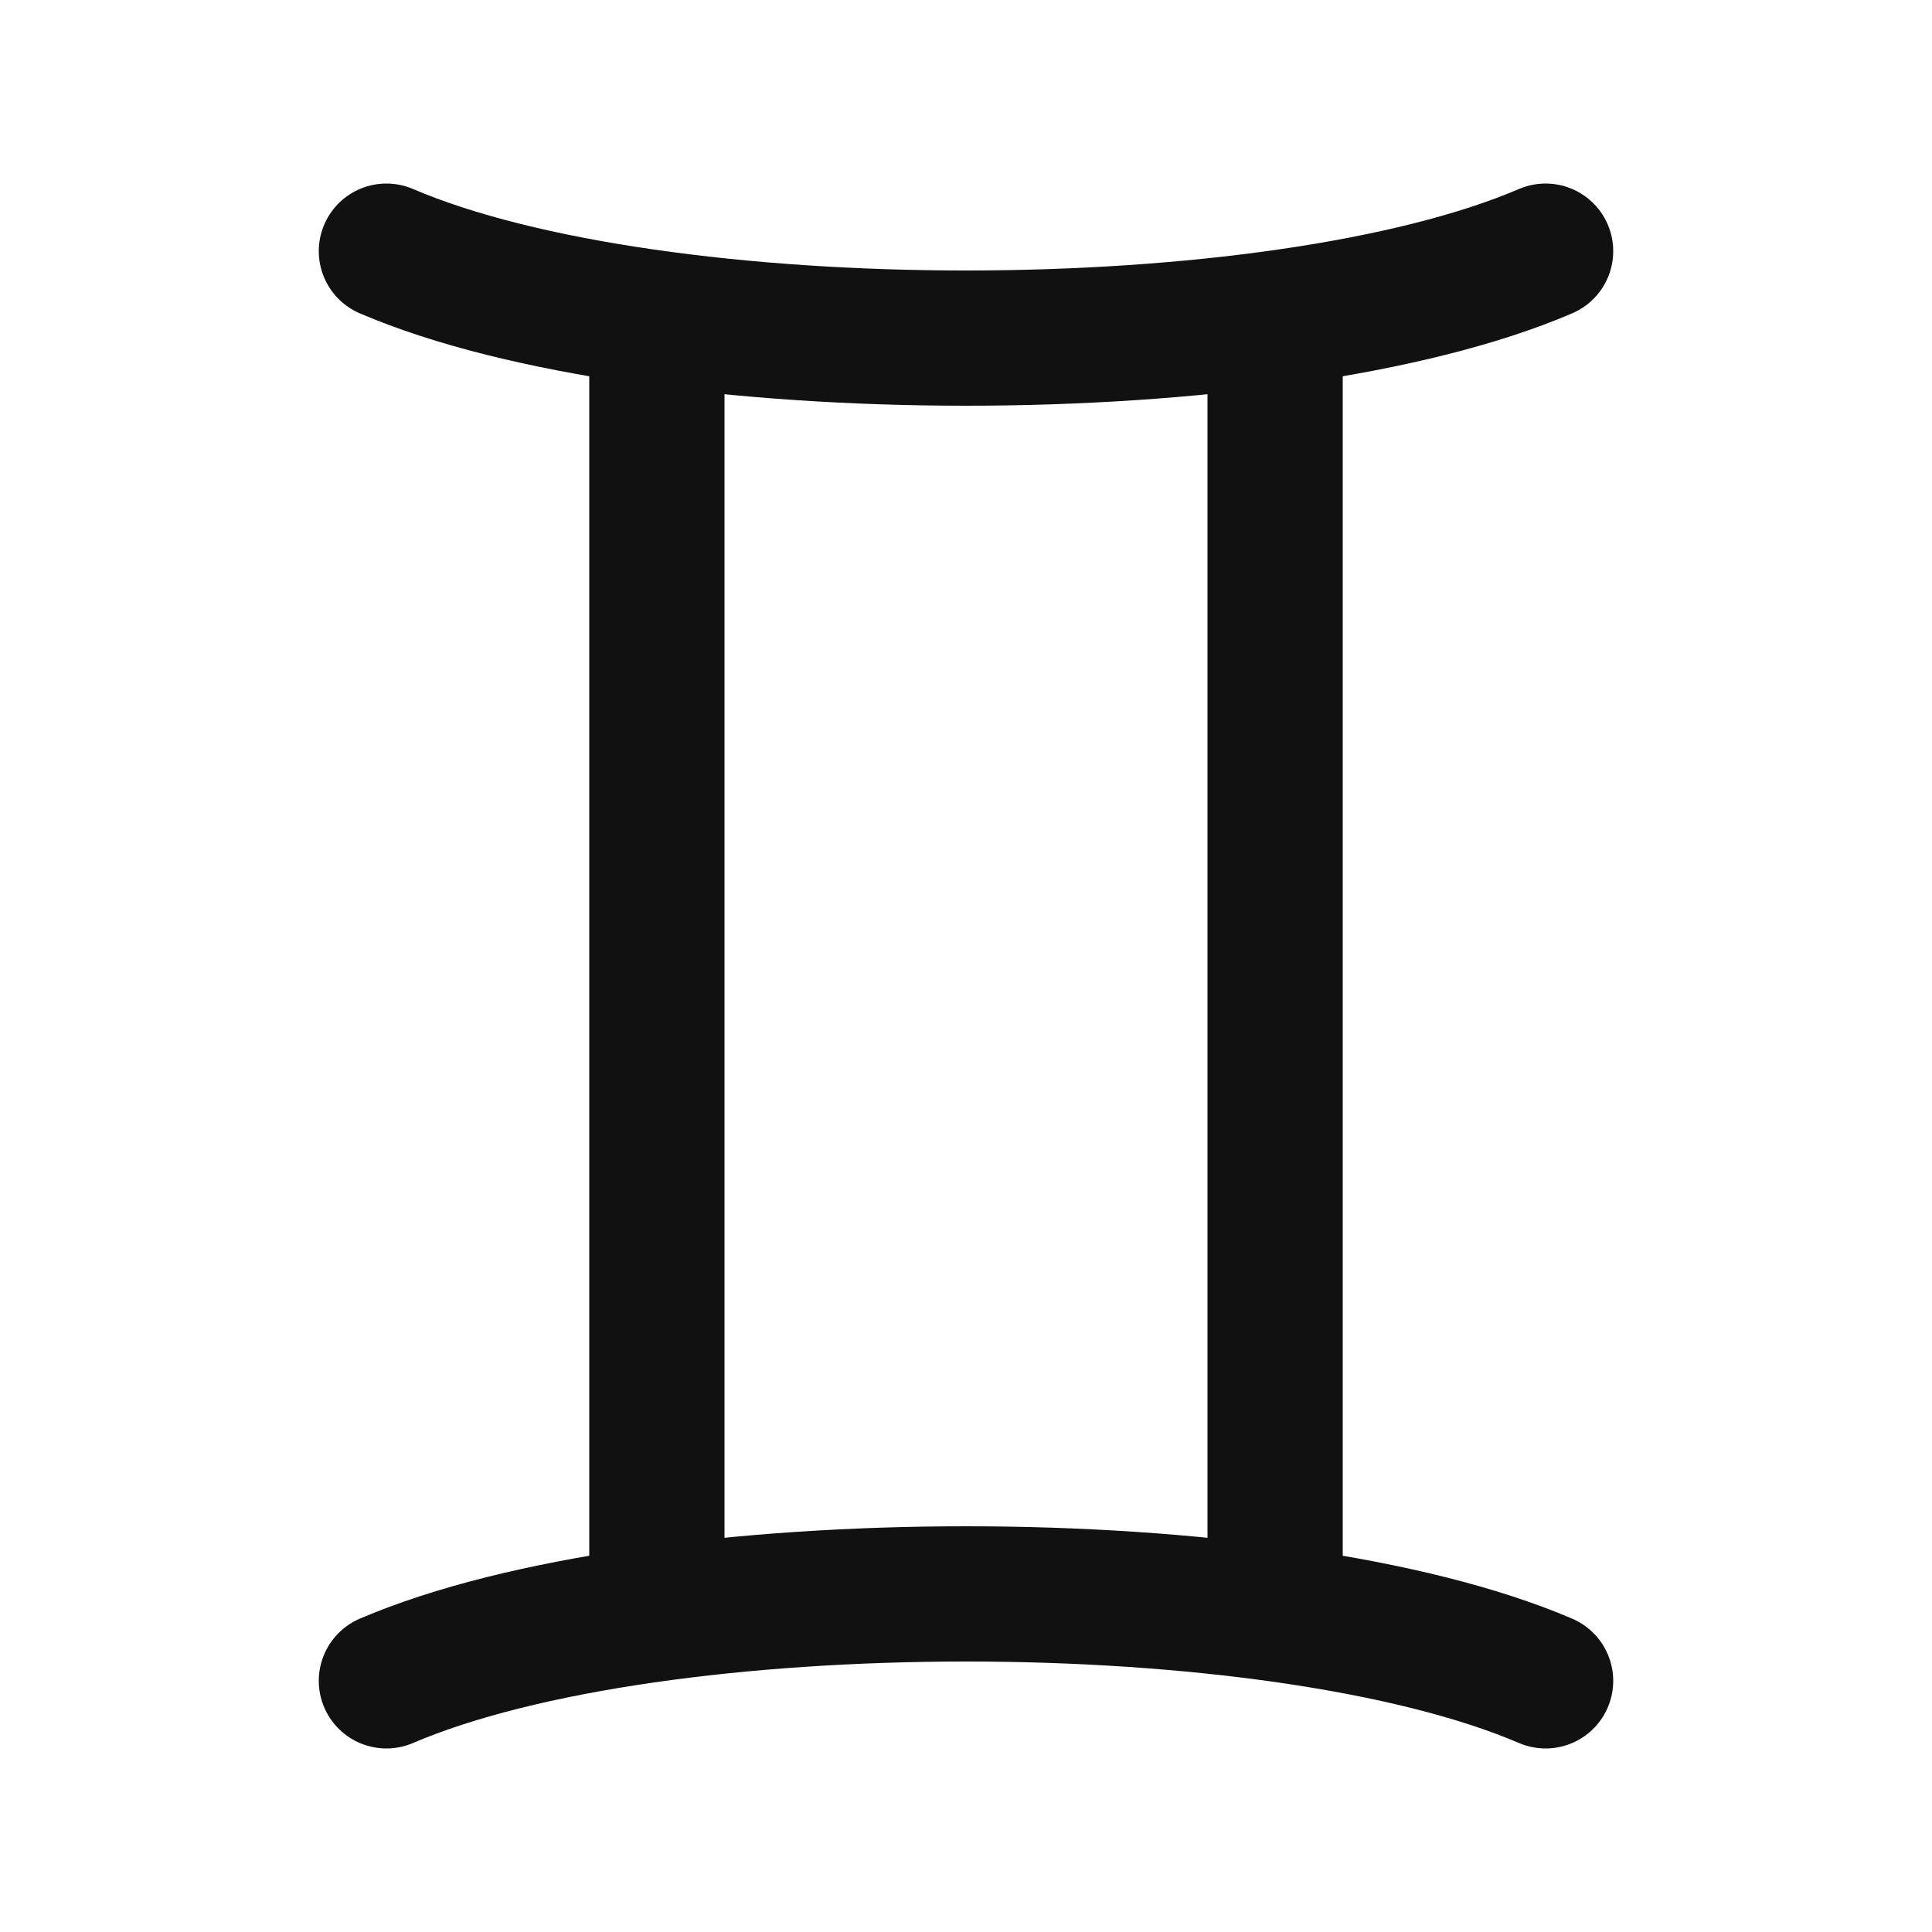
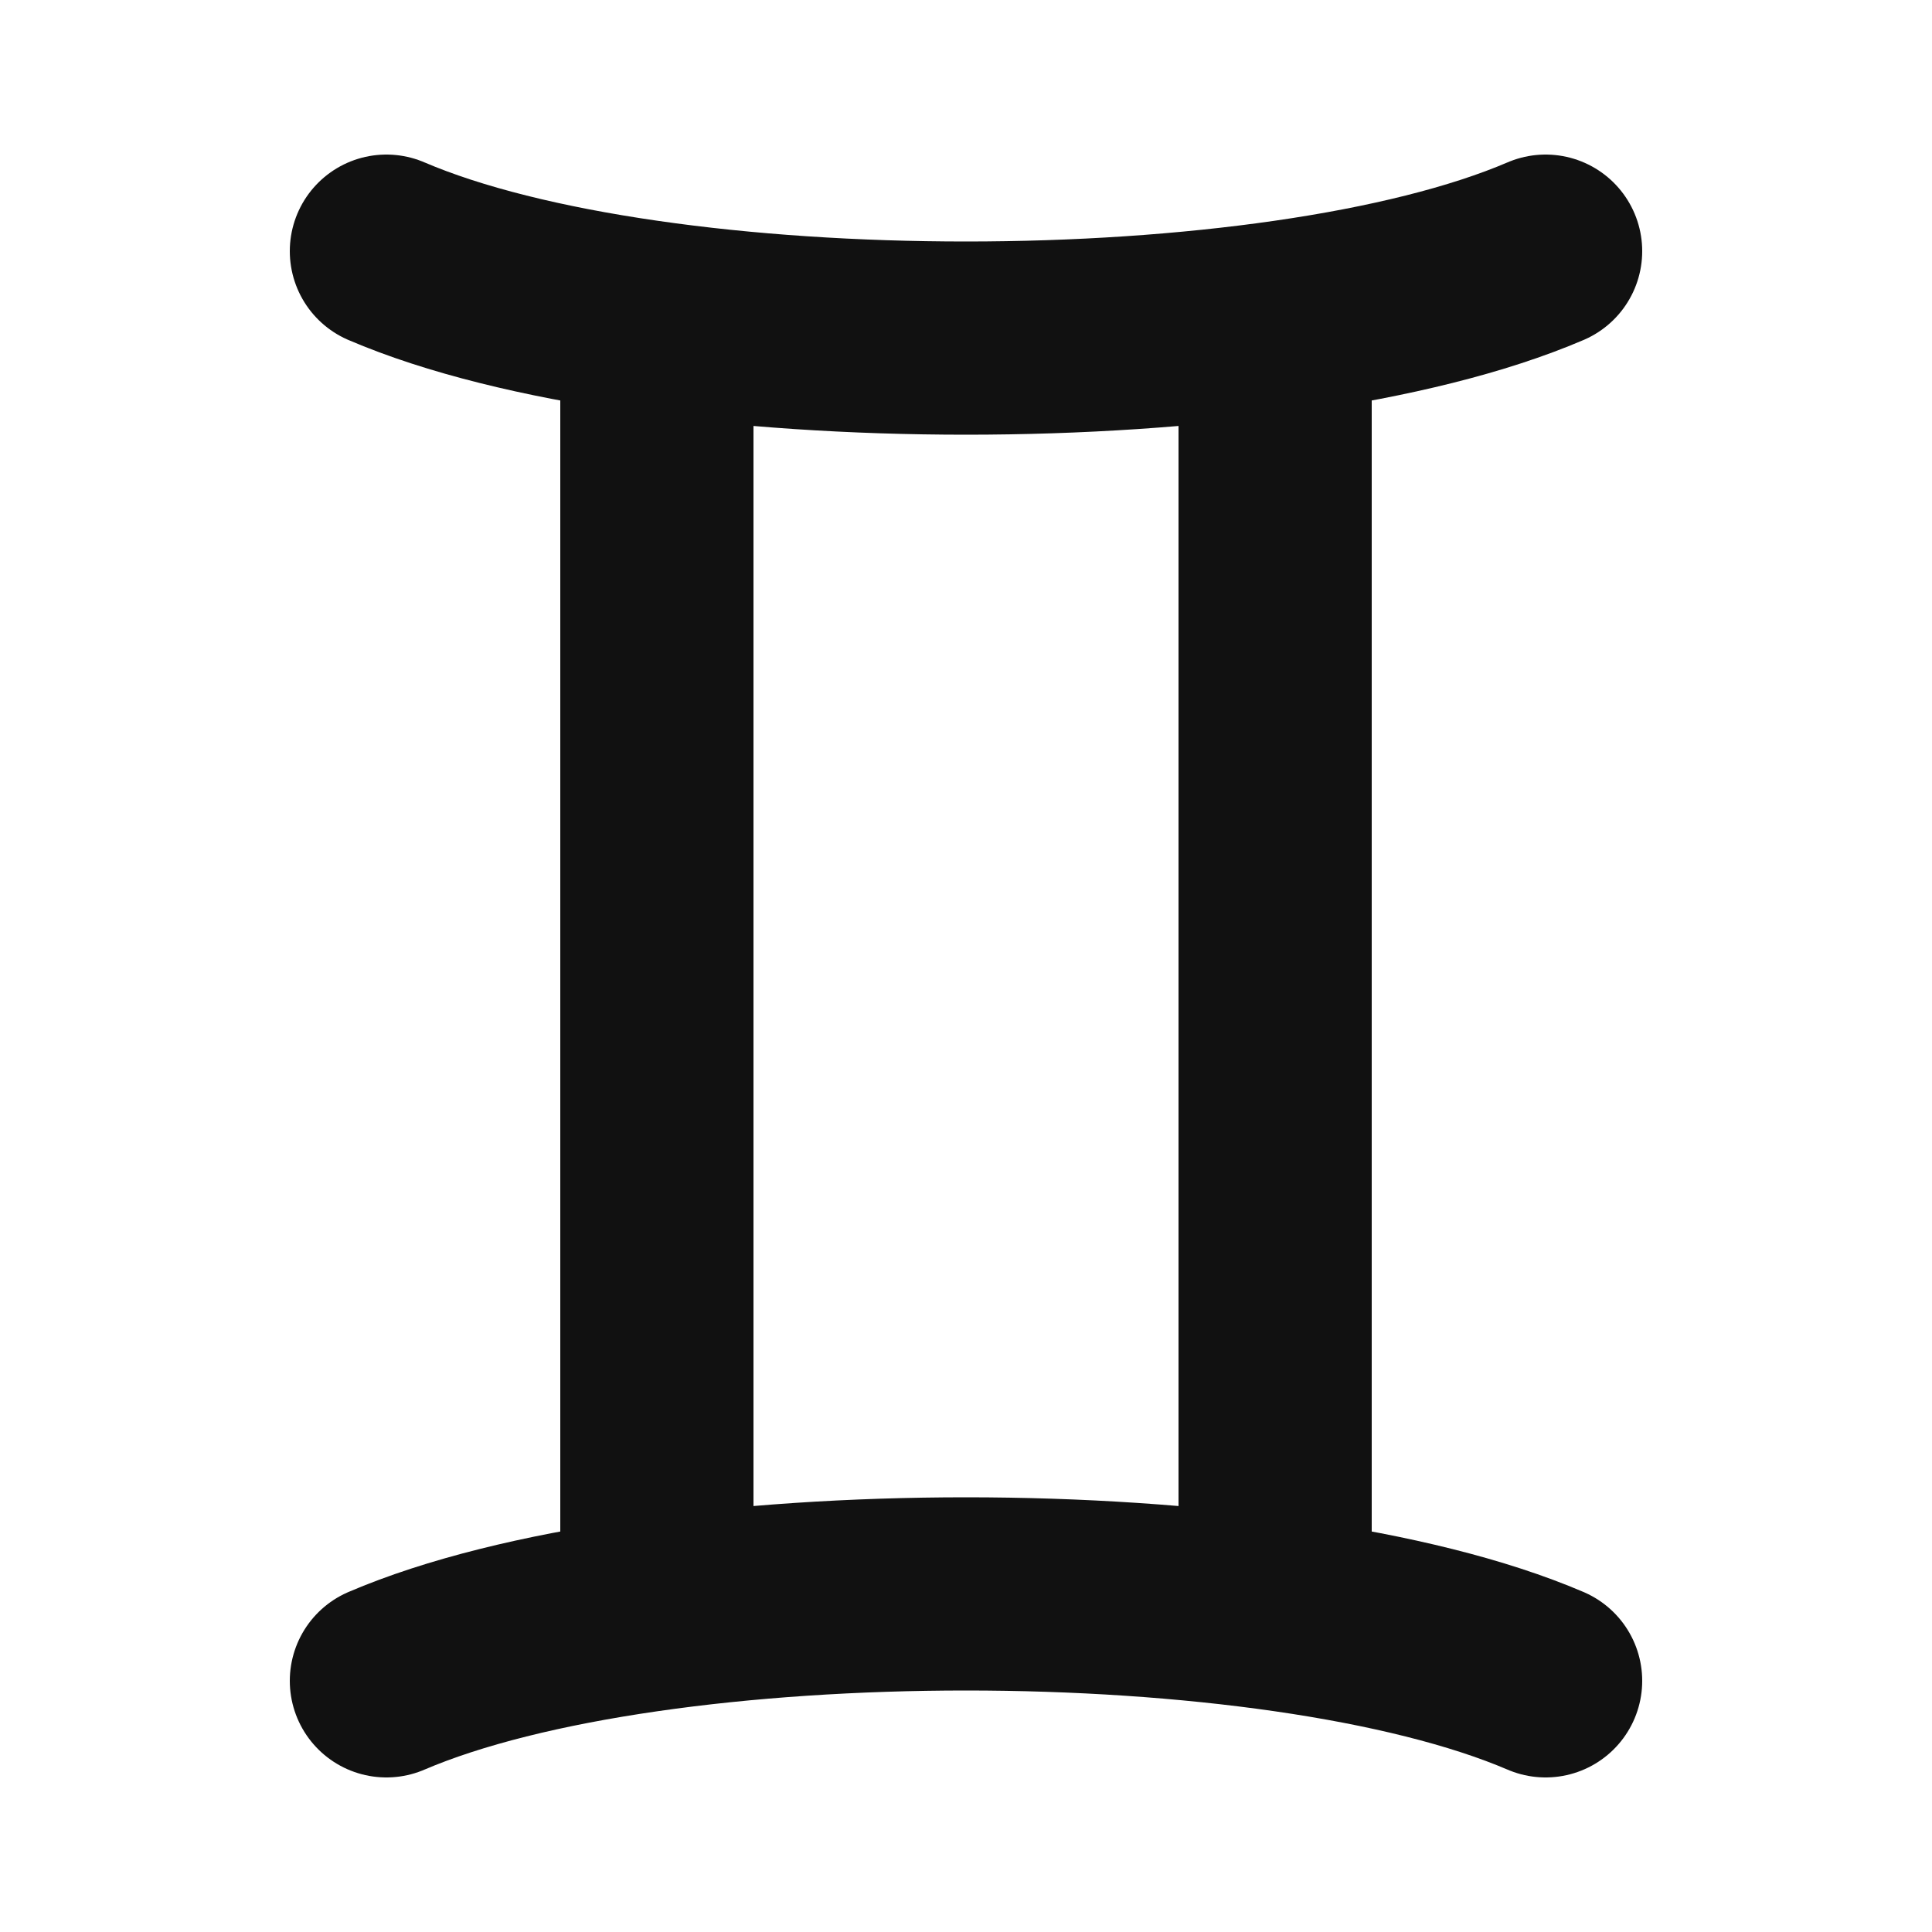
<svg xmlns="http://www.w3.org/2000/svg" viewBox="0 0 100 100" role="img" aria-label="Gemini">
-   <path d="M20 13C34 19 66 19 80 13M20 87C34 81 66 81 80 87M34 19V81M66 19V81" fill="none" stroke="#111111" stroke-width="7" stroke-linecap="round" stroke-linejoin="round" />
+   <path d="M20 13C34 19 66 19 80 13M20 87C34 81 66 81 80 87M34 19V81M66 19V81" fill="none" stroke="#111111" stroke-width="10" stroke-linecap="round" stroke-linejoin="round" />
</svg>
